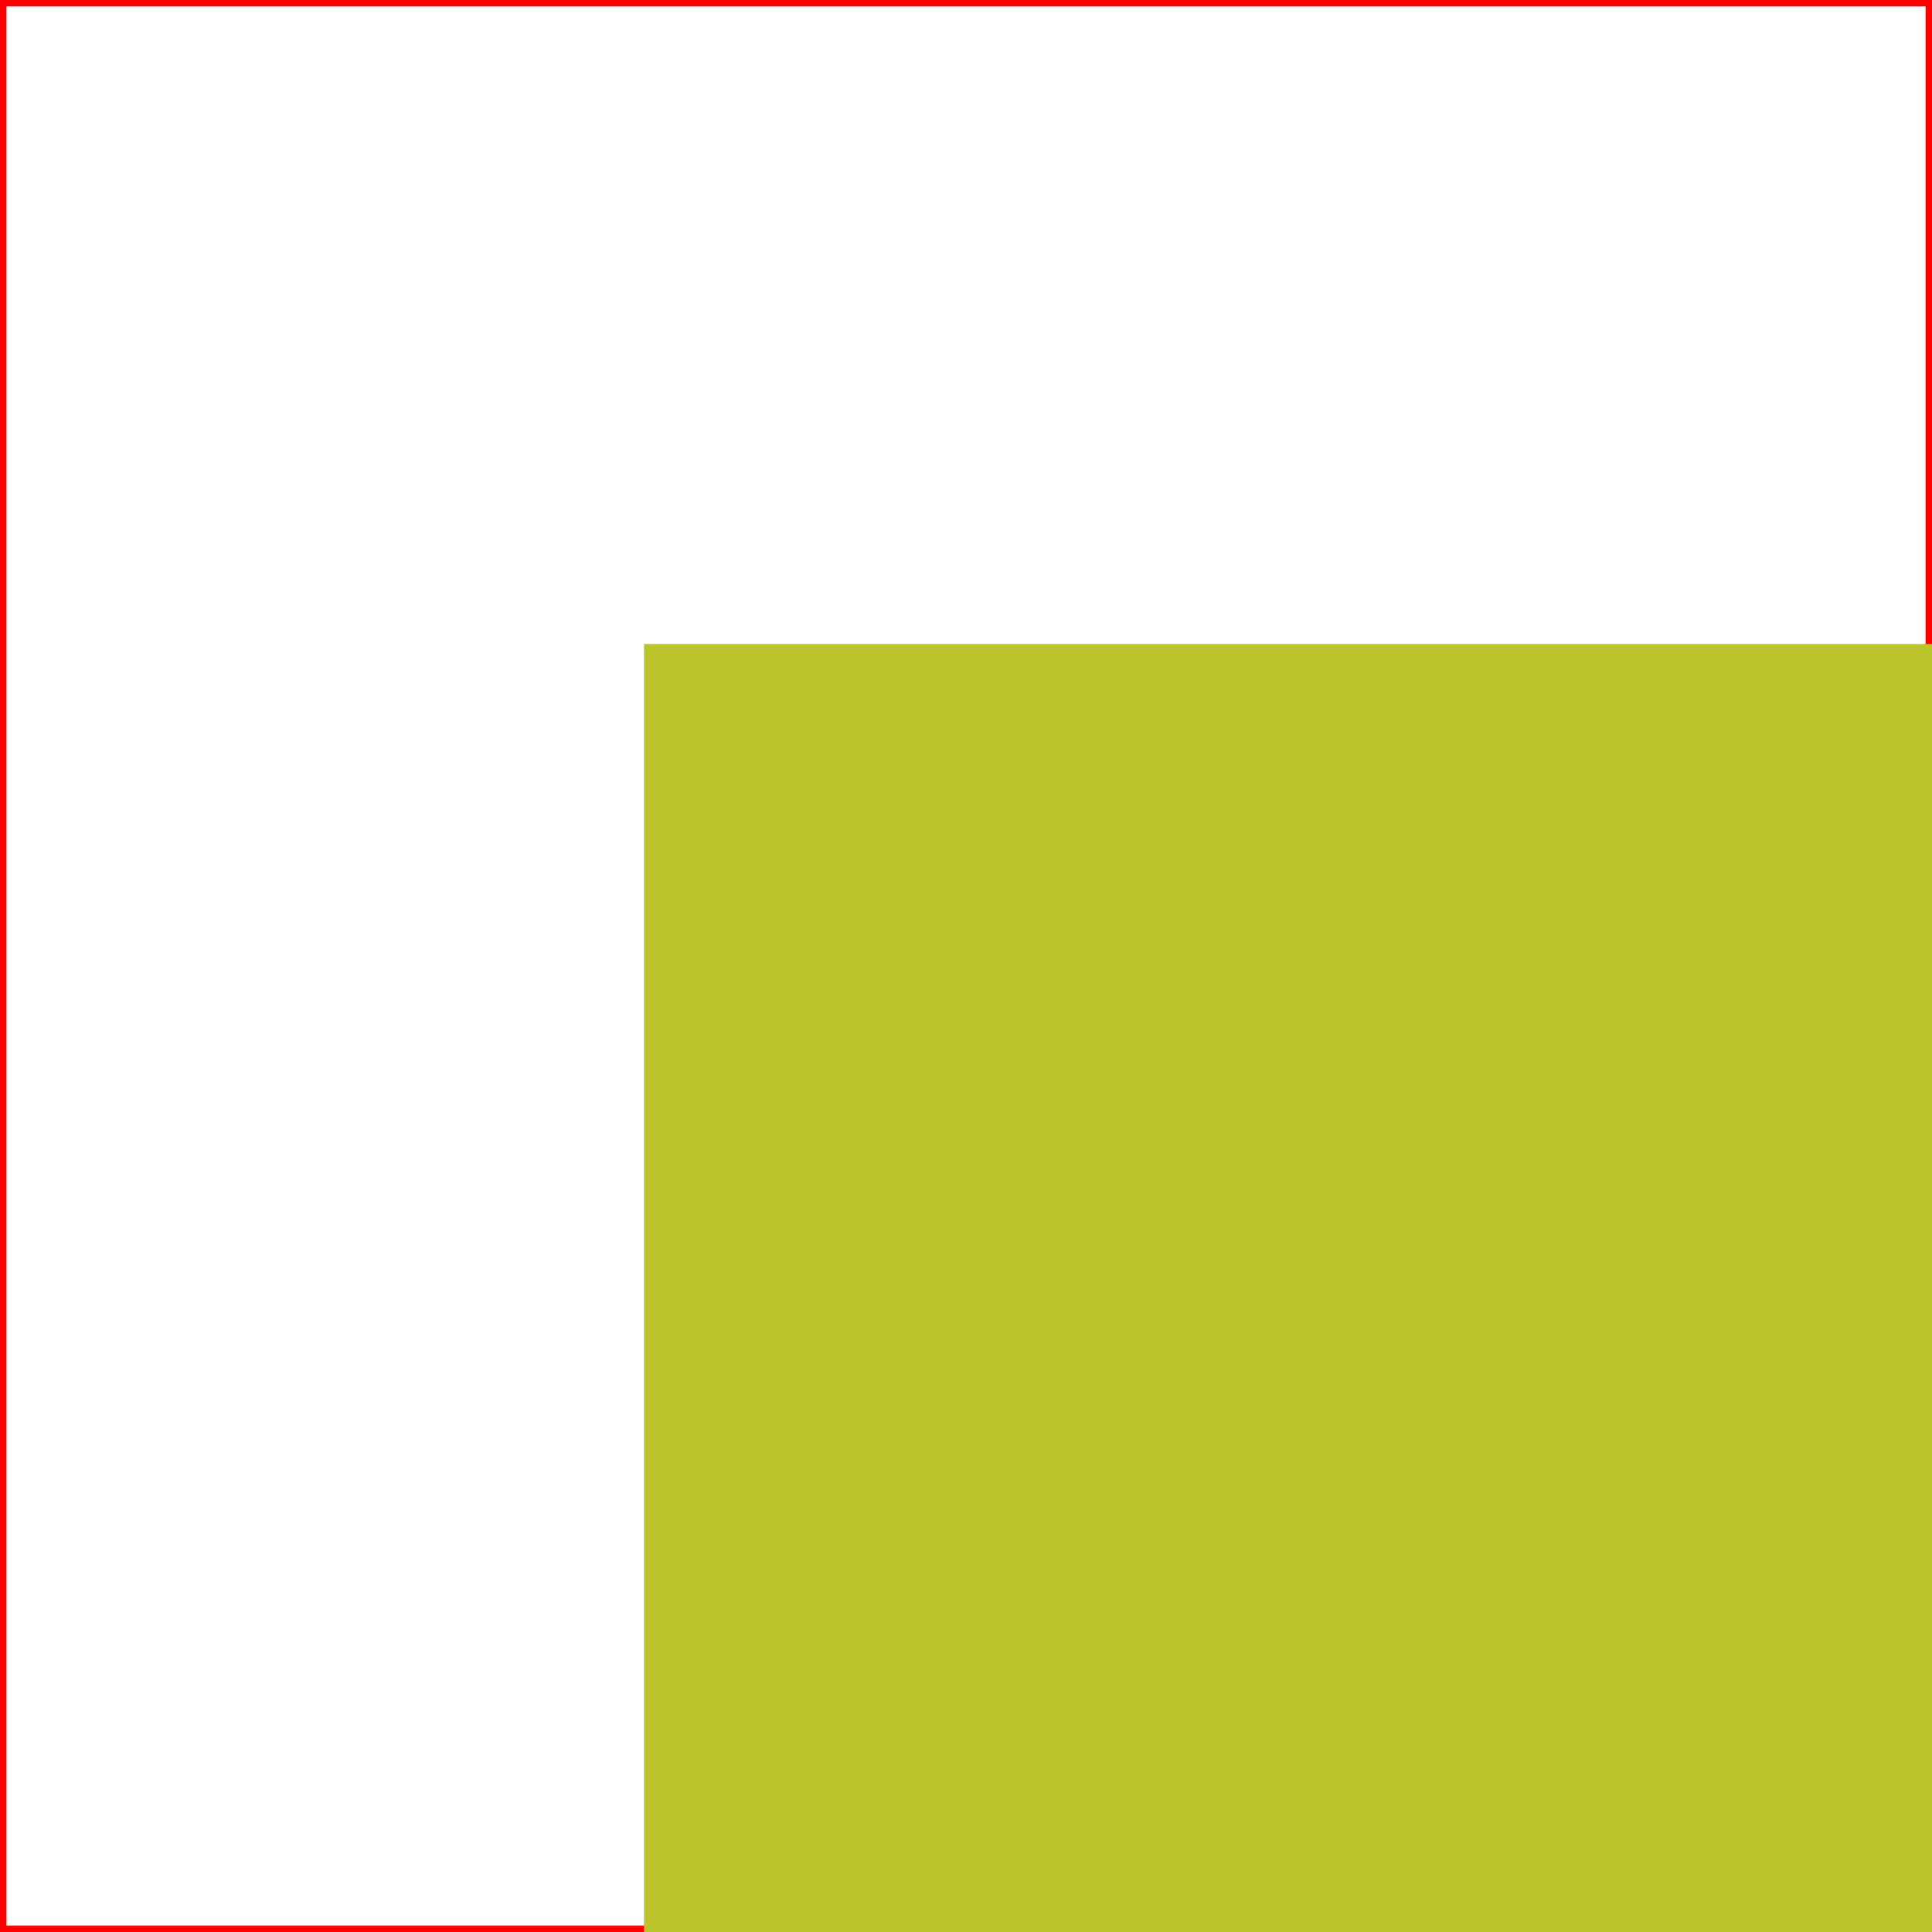
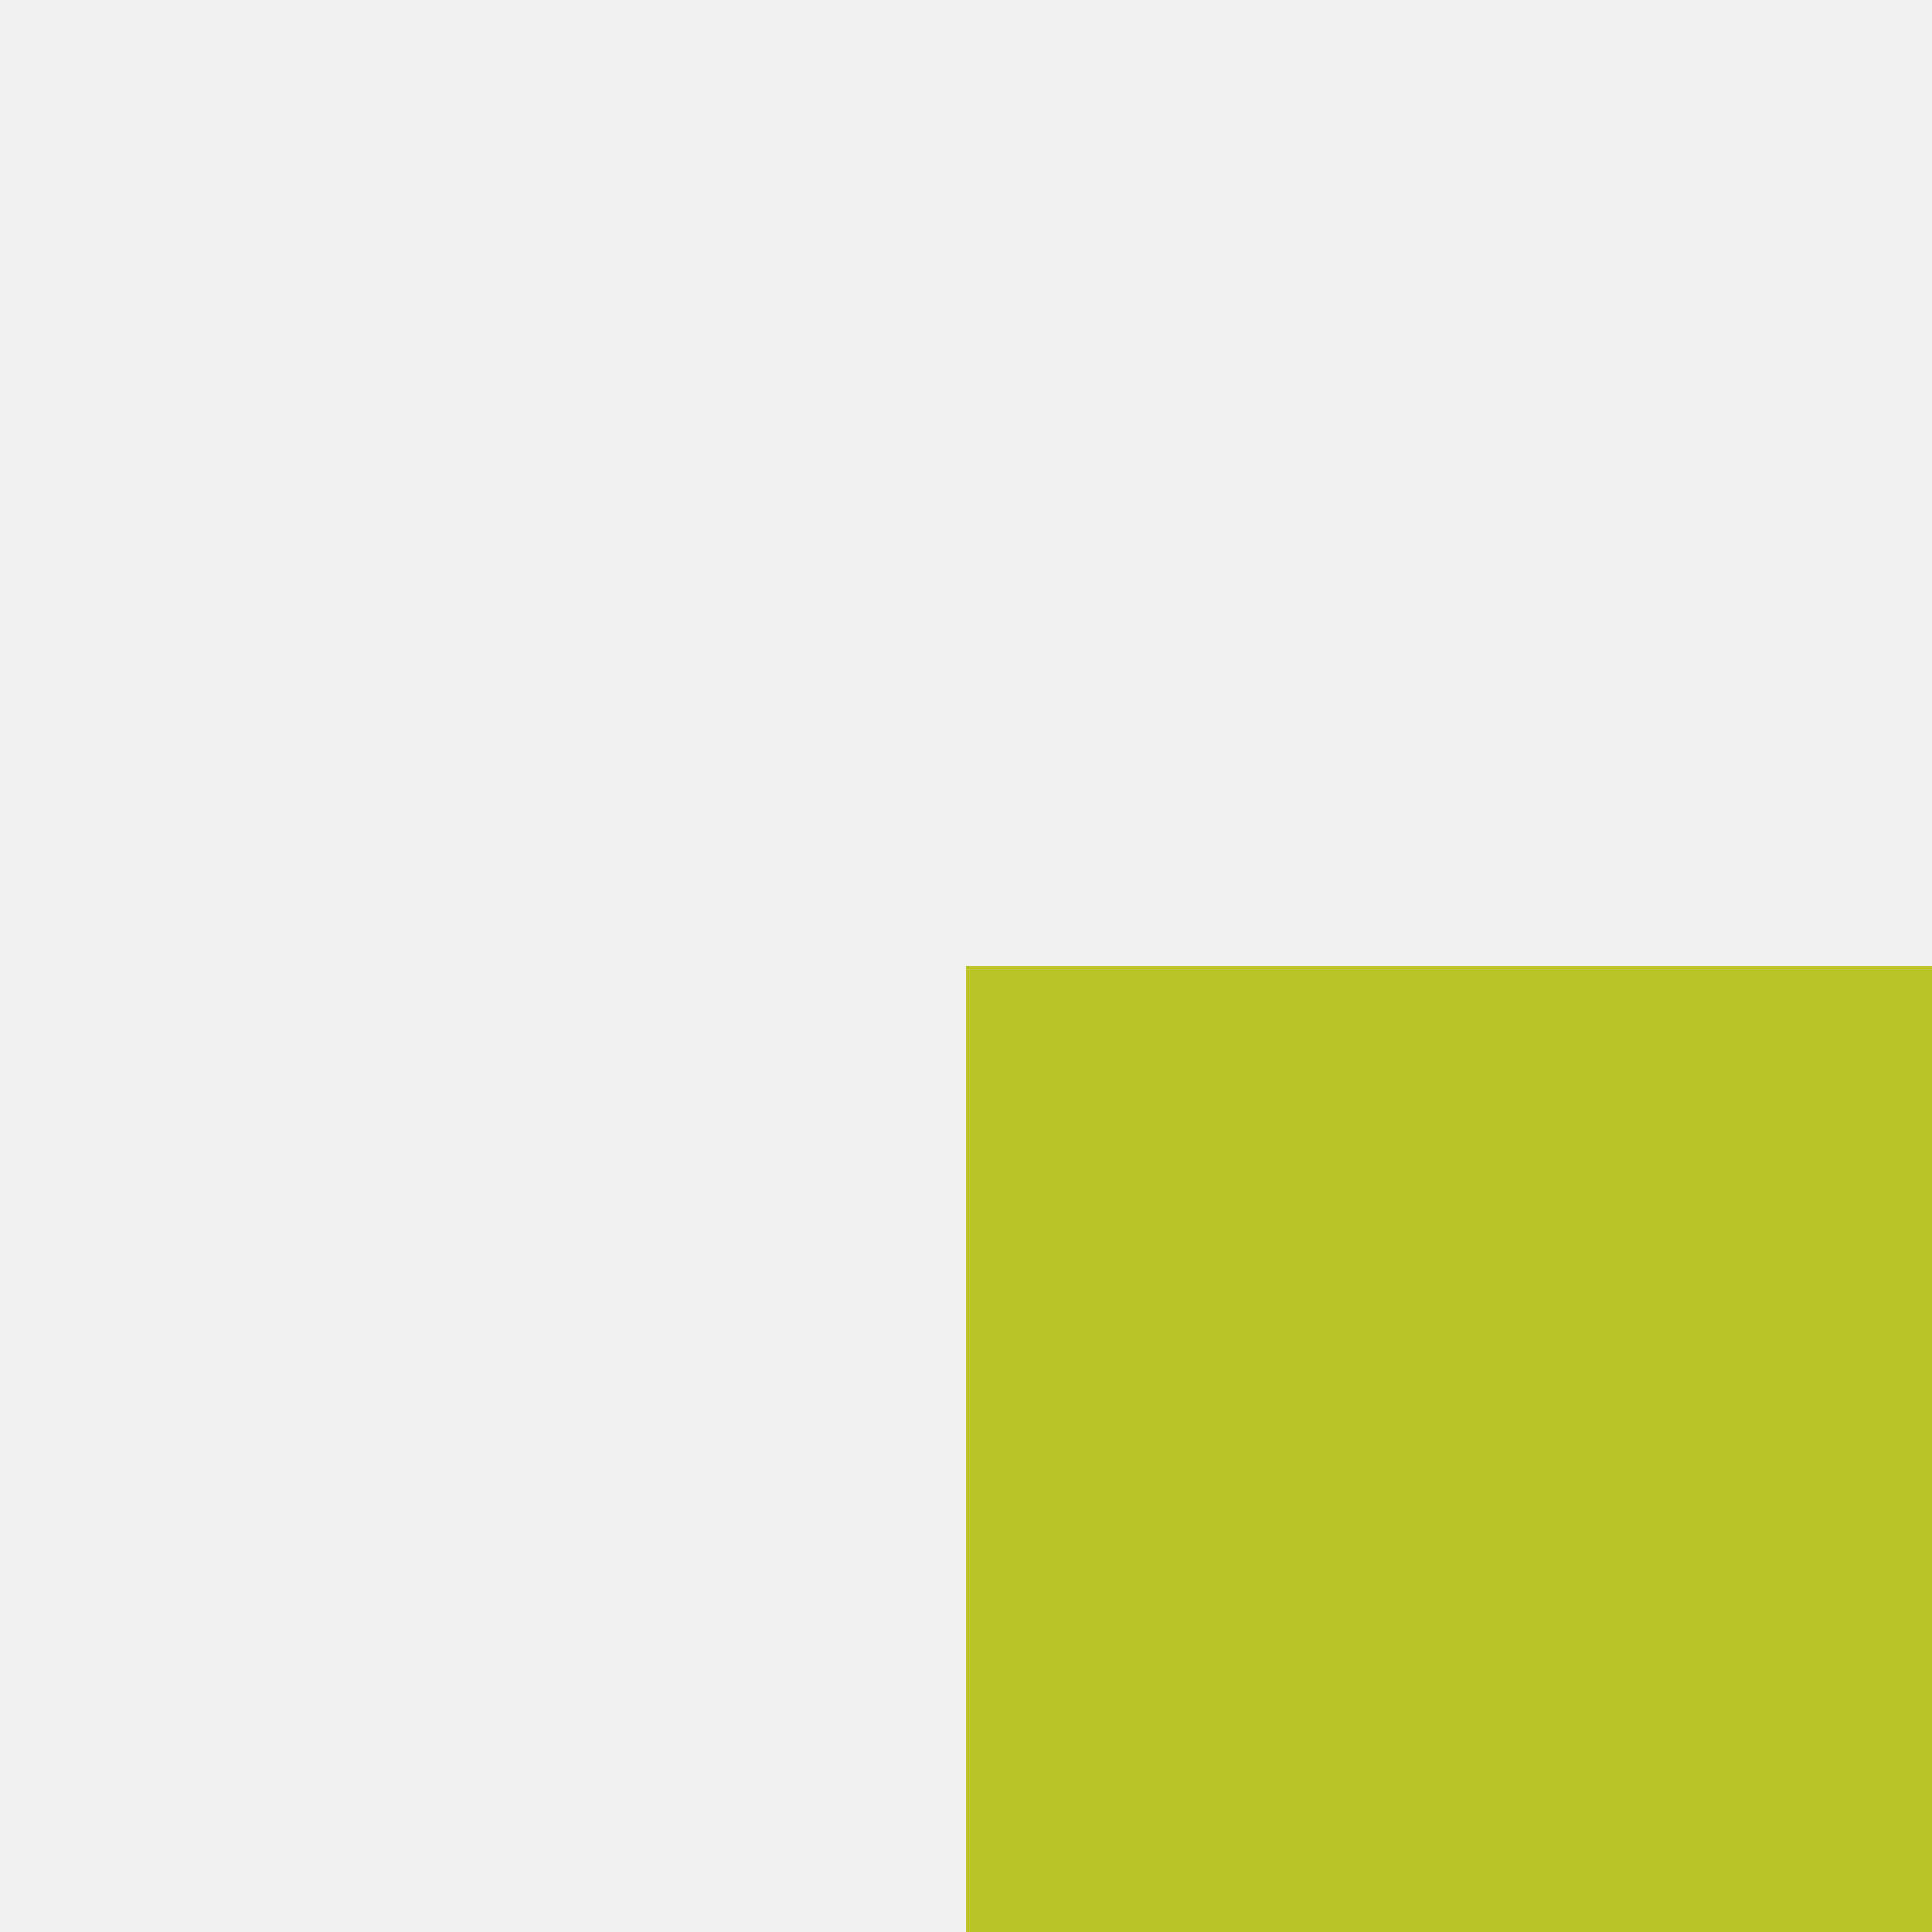
- <svg xmlns="http://www.w3.org/2000/svg" xmlns:xlink="http://www.w3.org/1999/xlink" version="1.1" width="150" height="150">
-   <rect width="150" height="150" stroke-width="1" stroke="red" fill="white" />
+ <svg xmlns="http://www.w3.org/2000/svg" xmlns:xlink="http://www.w3.org/1999/xlink" version="1.1" width="100" height="100">
  <defs>
    <rect id="s1" width="100" height="100" />
  </defs>
  <symbol id="default">
    <use xlink:href="#s1" x="50" y="50" fill="#BBC42A" />
  </symbol>
  <use xlink:href="#default" />
</svg>
